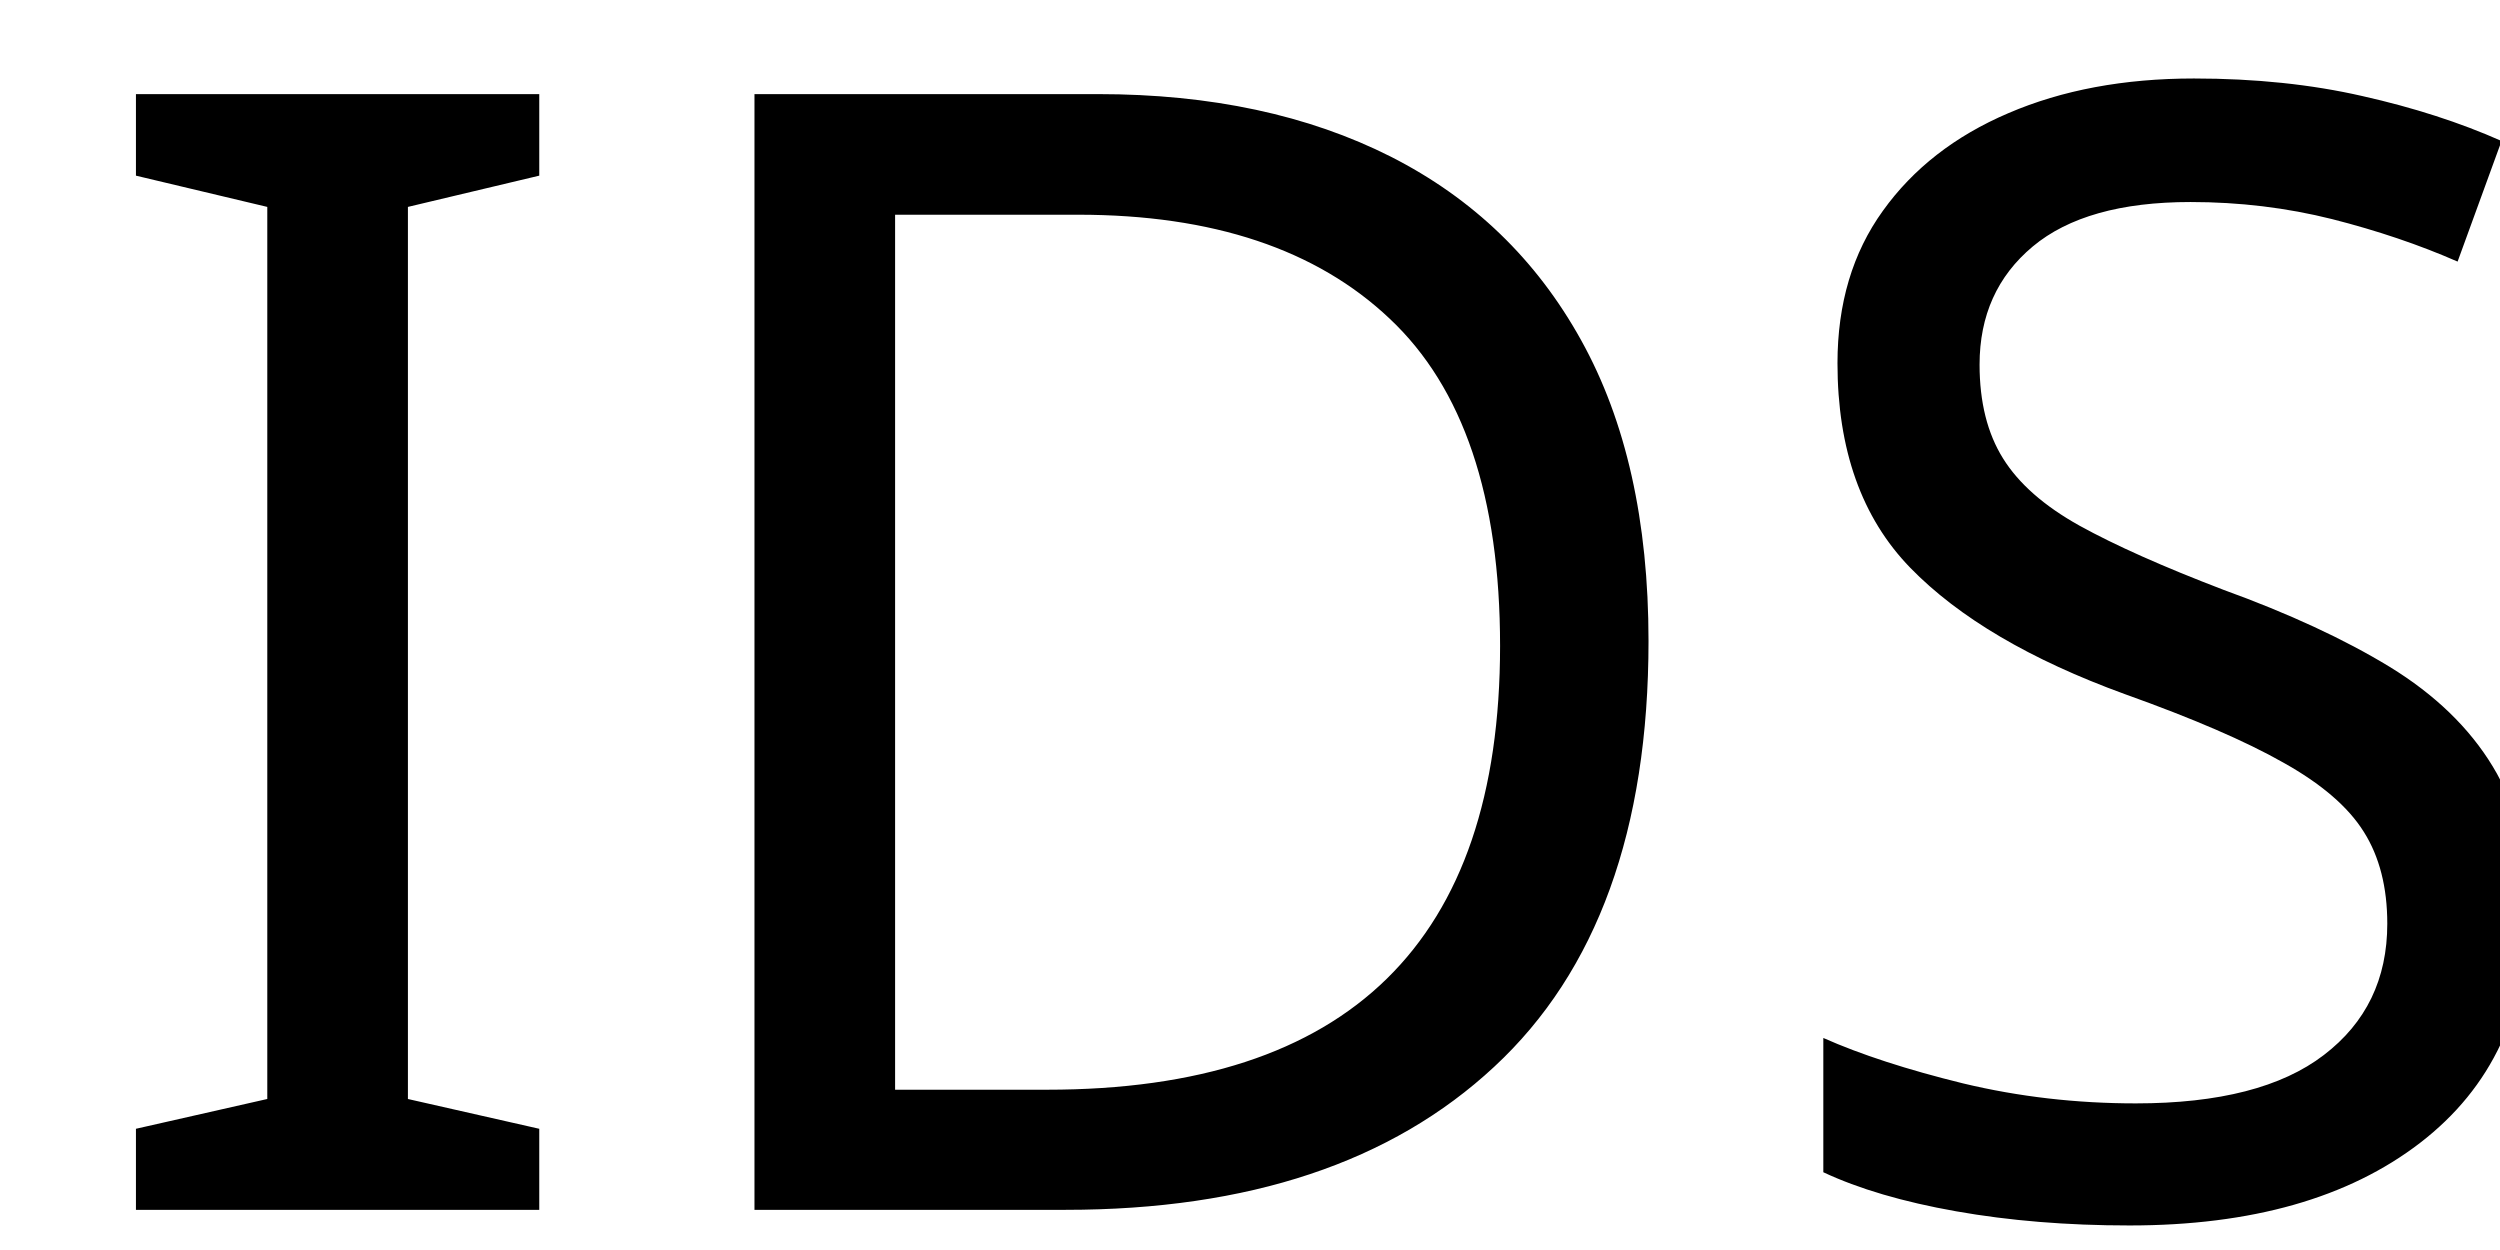
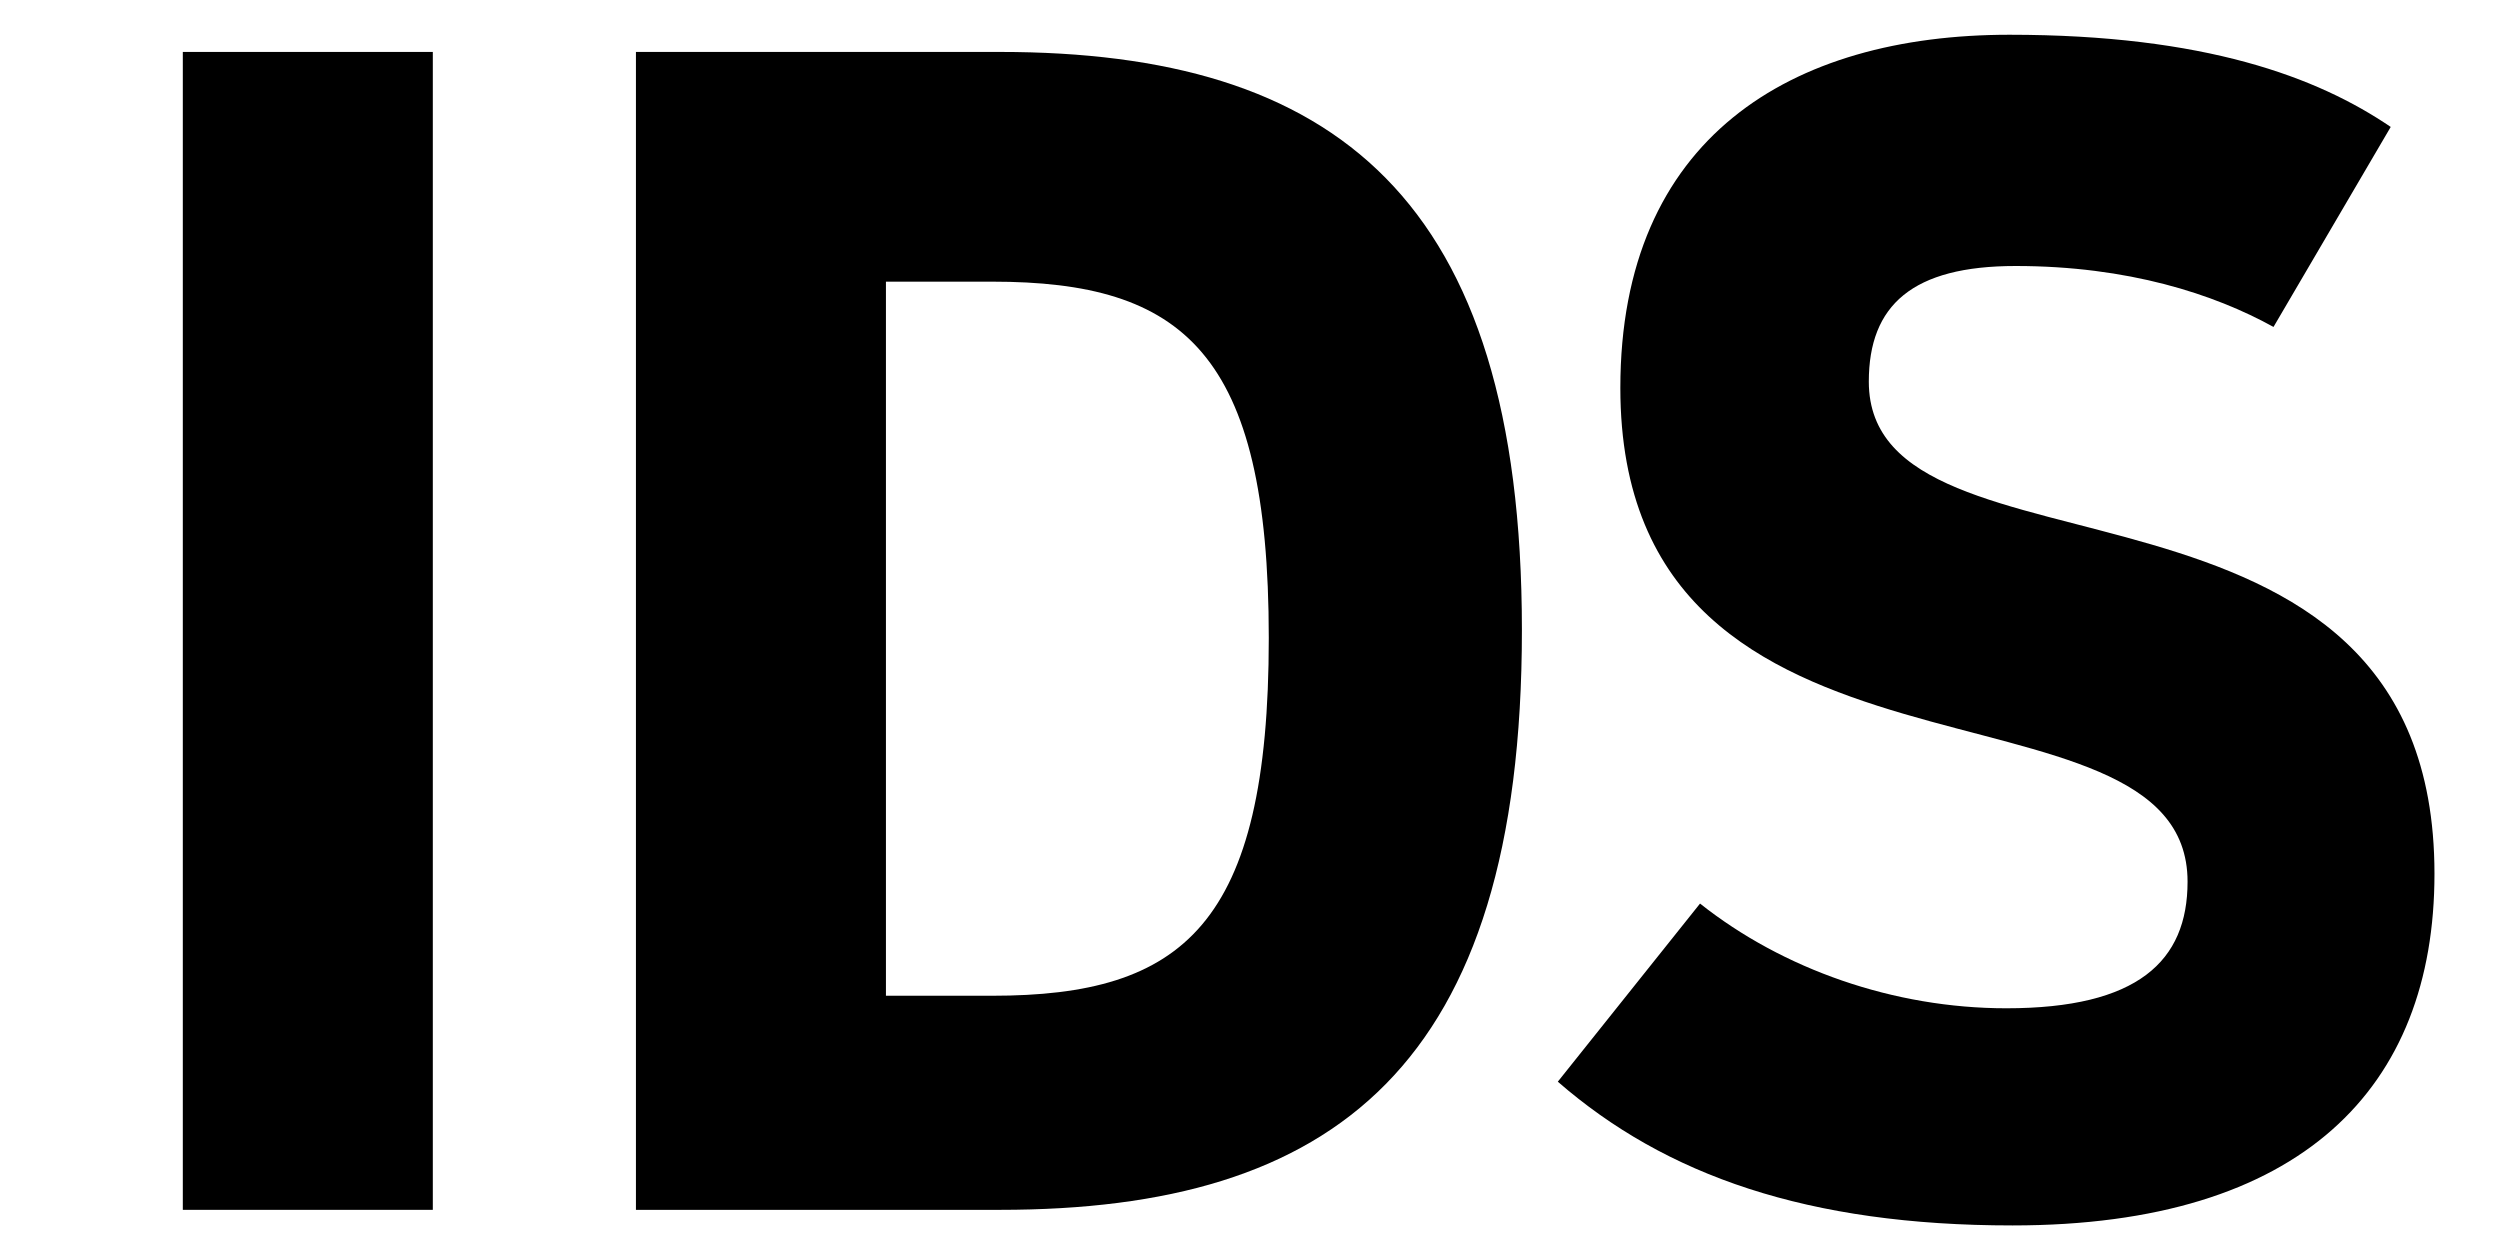
<svg xmlns="http://www.w3.org/2000/svg" version="1.1" id="Layer_1" x="0px" y="0px" width="80px" height="40px" viewBox="0 0 80 40" enable-background="new 0 0 80 40" xml:space="preserve">
-   <text transform="matrix(1 0 0 1 2.3501 38.7148)" font-family="'BoomerCond-Bold'" font-size="50">IDS</text>
+   <g enable-background="new    ">
+     <path d="M5.85,38.715V1.662h8v37.053H5.85z" />
+     <path d="M20.35,38.715V1.662H32c10.651,0,16.701,4.601,16.701,18.502c0,14.001-6.05,18.551-16.701,18.551H20.35z M28.35,31.864h3.4   c6.101,0,8.851-2.25,8.851-11.45c0-9.151-2.75-11.401-8.851-11.401h-3.4V31.864z" />
+     <path d="M49.85,34.614l4.551-5.7c2.65,2.101,6.199,3.351,9.801,3.351c4.199,0,5.8-1.5,5.8-4.051c0-7.101-18.151-1.95-18.151-15.801   c0-8,5.451-11.301,12.451-11.301c6.25,0,9.85,1.351,12.201,2.95l-3.751,6.4c-1.899-1.05-4.65-1.95-8.251-1.95   c-3.3,0-4.699,1.25-4.699,3.7c0,6.9,18.101,1.75,18.101,15.751c0,6.851-4.251,11.251-13.501,11.251   C57.85,39.215,53.3,37.615,49.85,34.614z" />
+   </g>
</svg>
